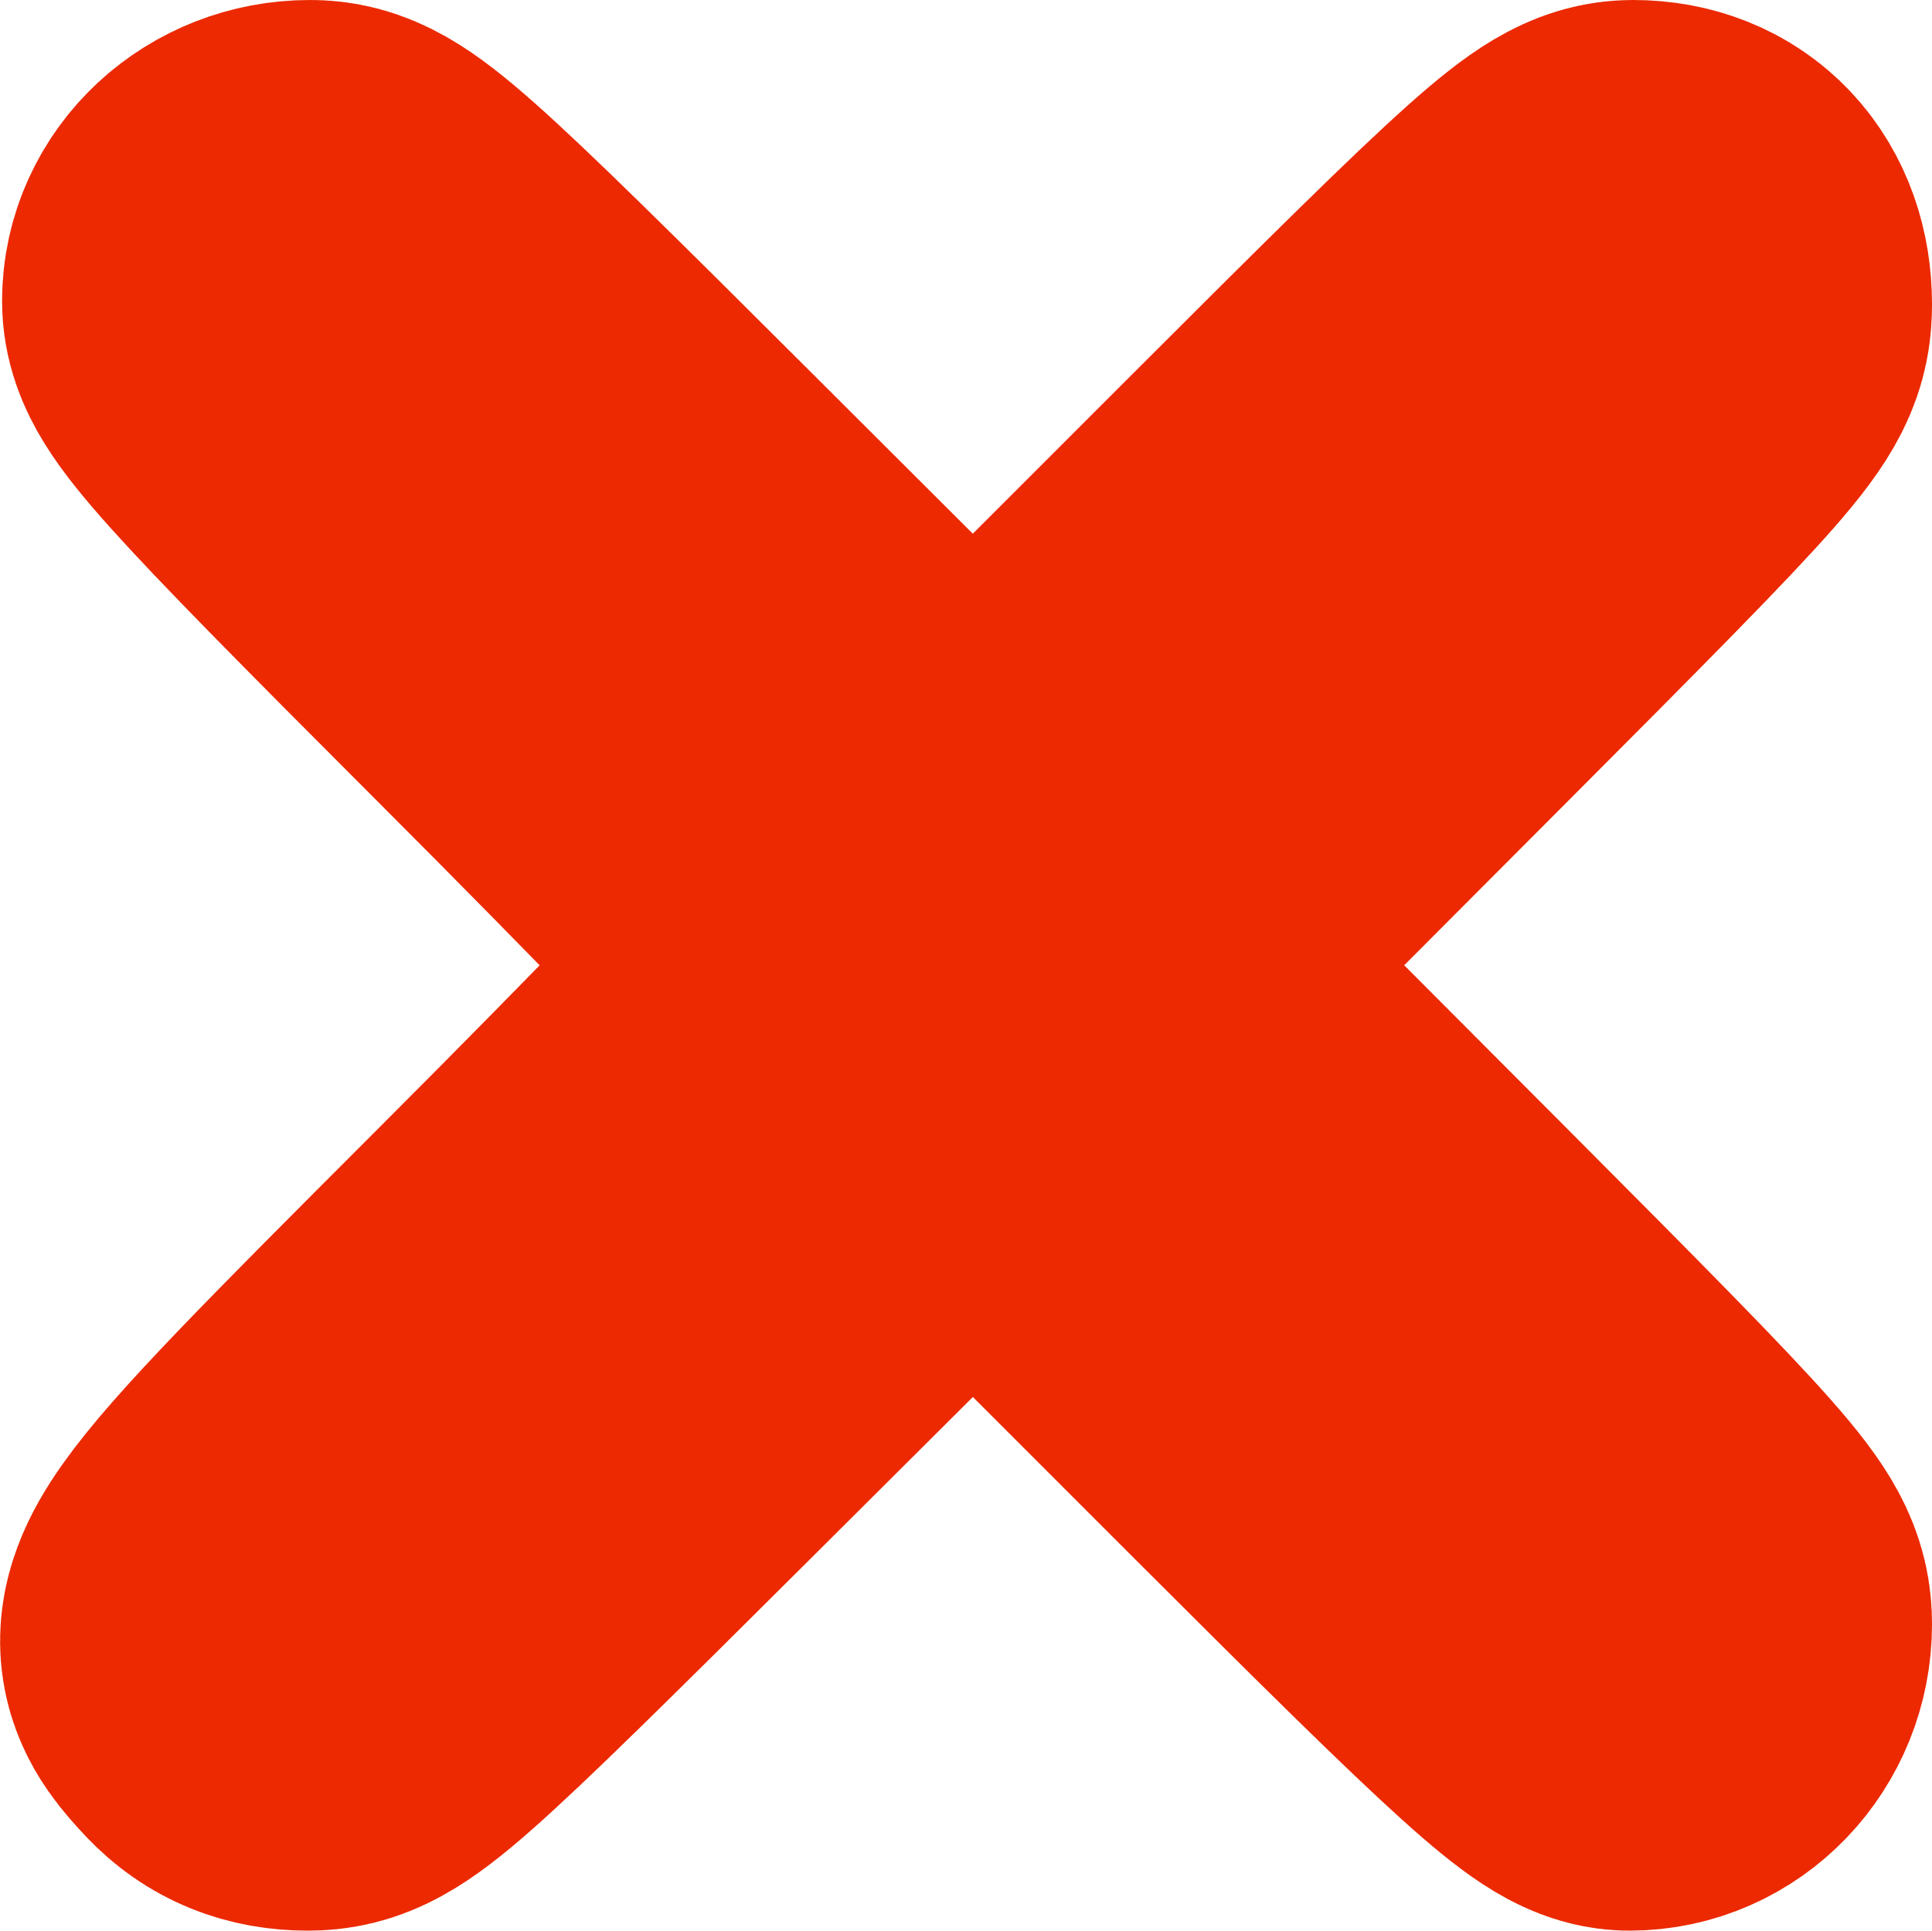
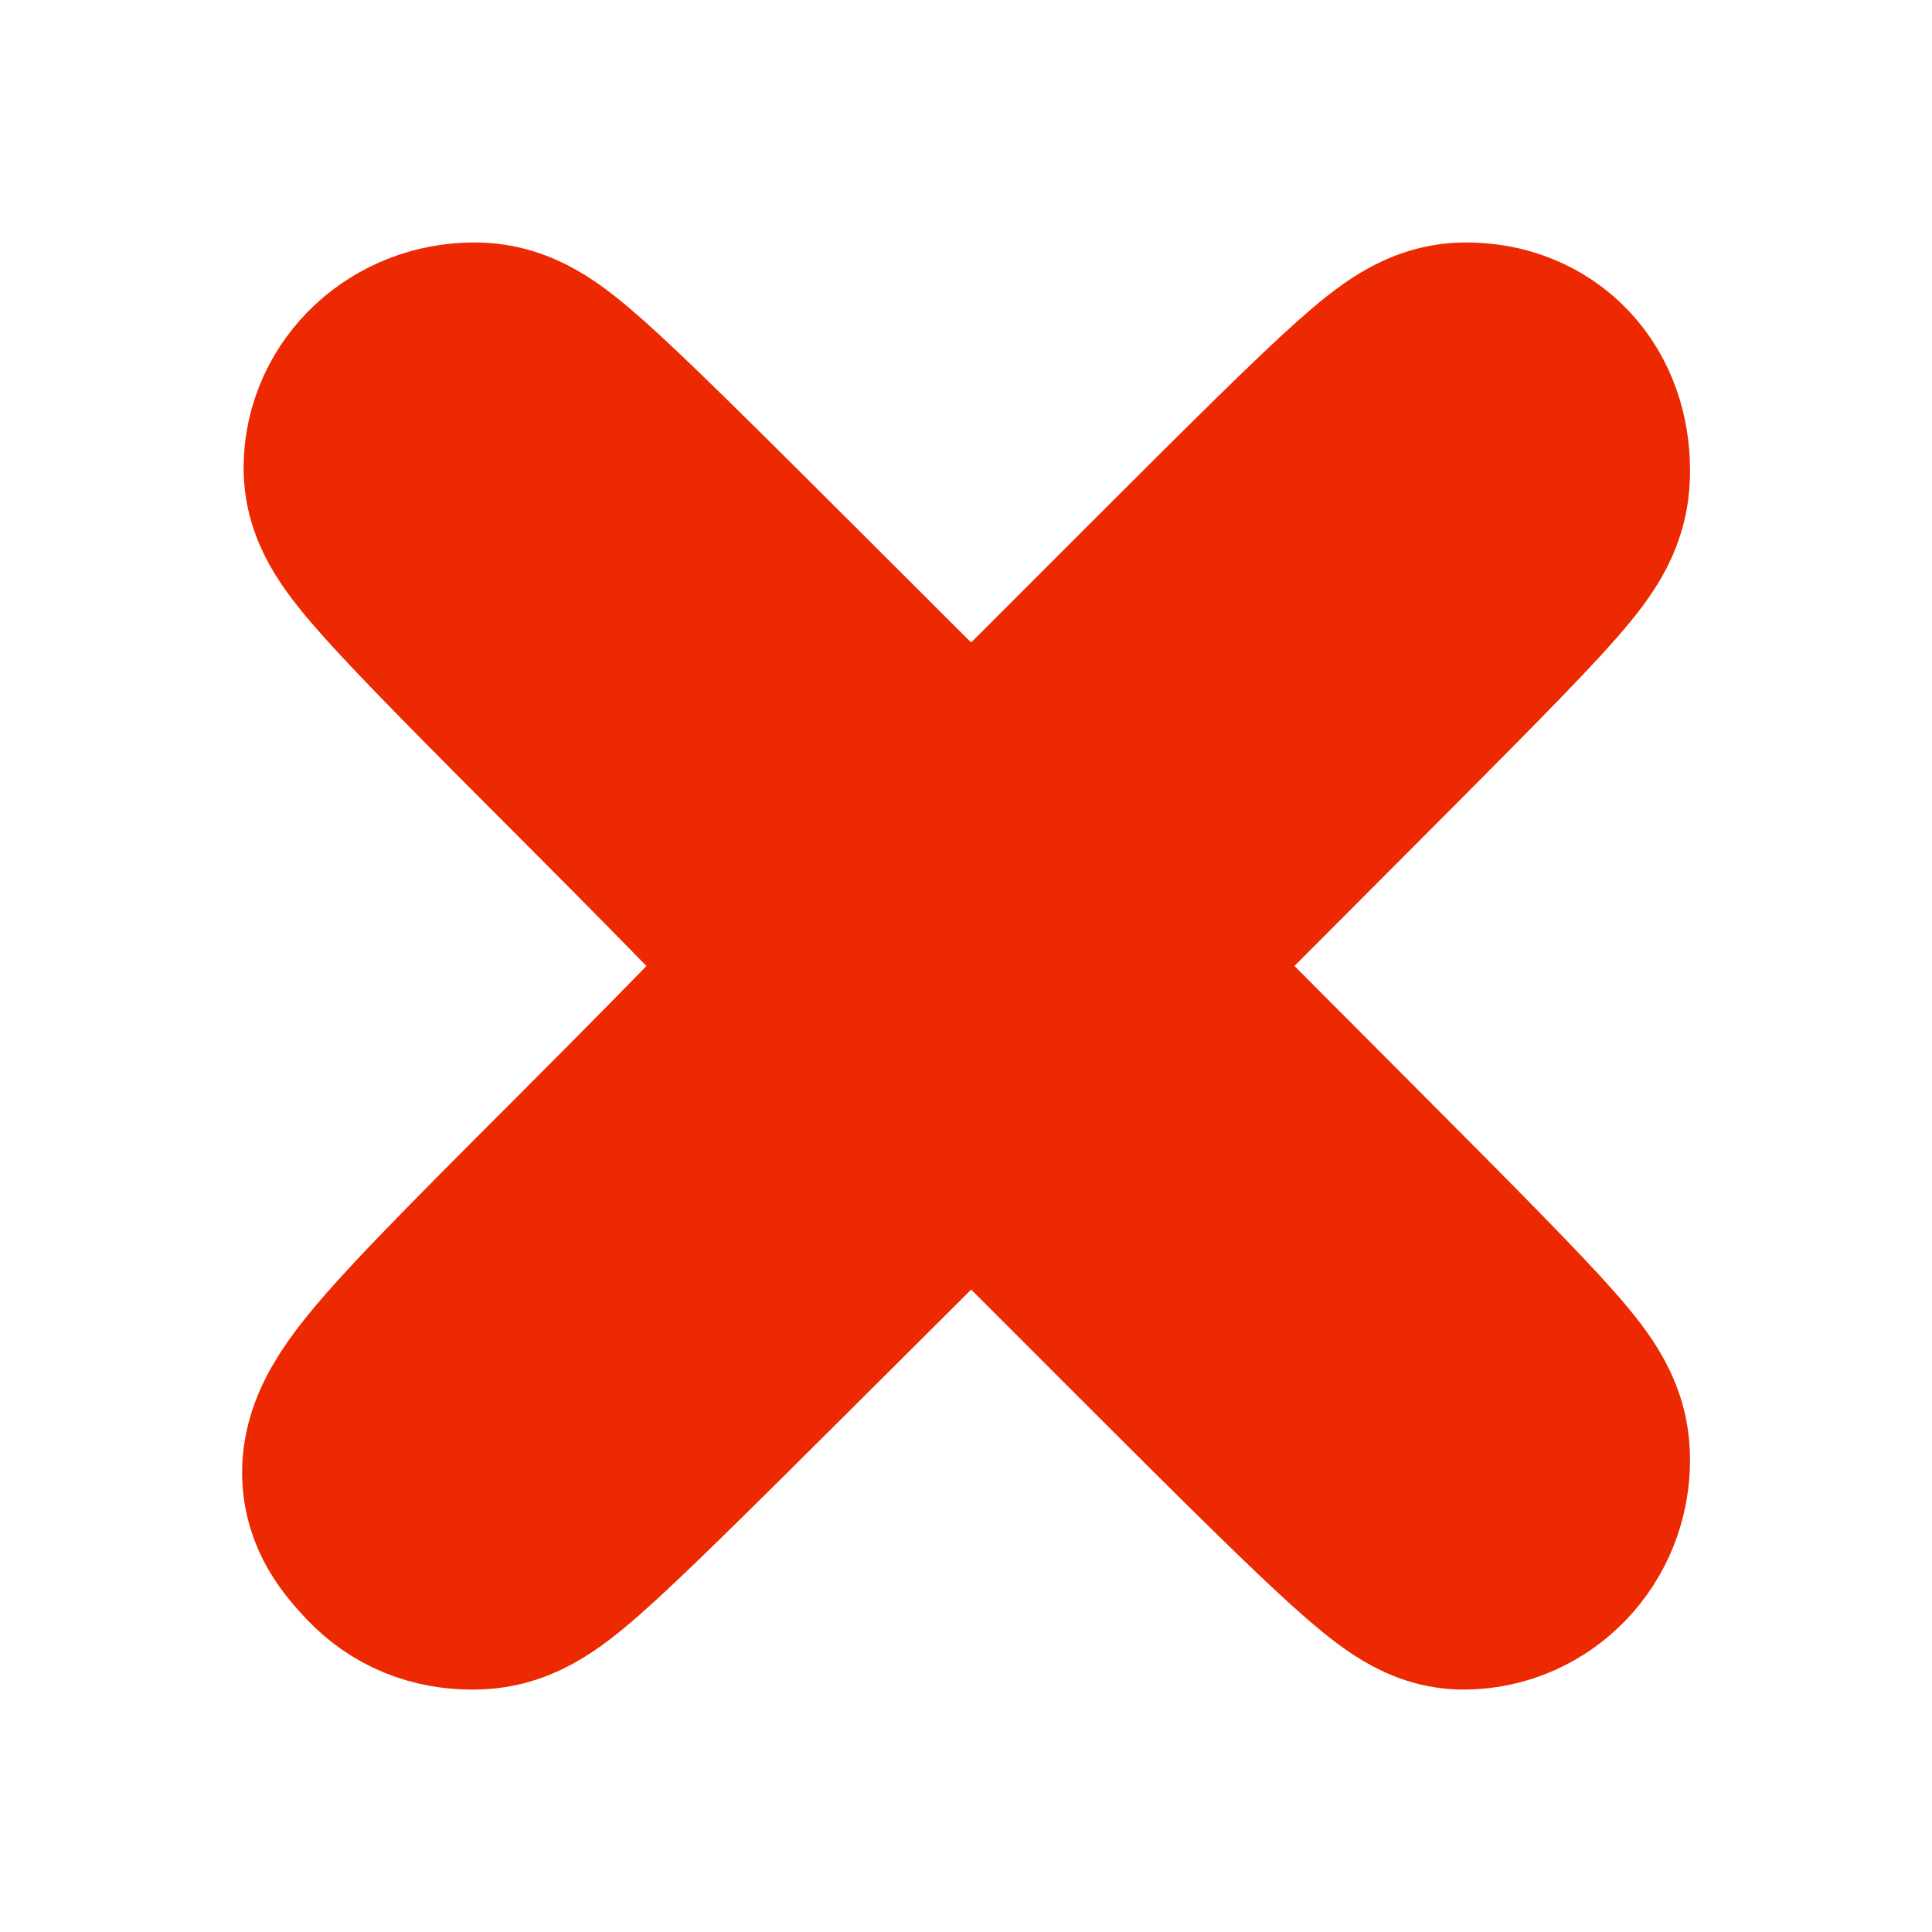
- <svg xmlns="http://www.w3.org/2000/svg" width="12.691mm" height="12.684mm" viewBox="0 0 12.691 12.684" version="1.1" id="svg8">
+ <svg xmlns="http://www.w3.org/2000/svg" id="svg8" version="1.1" viewBox="0 0 16.933 16.933" height="64" width="64">
  <defs id="defs2" />
-   <g transform="matrix(0.06284129,0,0,0.06286613,-0.1541087,-2.949645)" id="layer1">
-     <path style="fill:none;stroke:#ec2900;stroke-width:45.173;stroke-linecap:round;stroke-linejoin:round;stroke-miterlimit:4;stroke-dasharray:none;stroke-opacity:1;paint-order:stroke fill markers" d="m 27.854,223.322 c -5.883,-6.263 -5.275,-7.125 29.67,-42.057 17.748,-17.741 32.268,-32.801 32.268,-33.468 0,-0.667 -14.521,-15.727 -32.268,-33.468 C 29.25,86.066 25.256,81.617 25.256,78.388 c 0,-4.92 4.277,-8.882 9.588,-8.882 3.713,0 6.813,2.751 36.684,32.553 l 32.628,32.553 32.565,-32.553 c 29.232,-29.221 32.961,-32.553 36.441,-32.553 5.28,0 8.657,3.595 8.657,9.218 0,4.211 -1.641,6.082 -32.245,36.75 l -32.245,32.313 32.245,32.328 c 30.016,30.092 32.245,32.62 32.245,36.552 0,5.215 -4.033,9.422 -9.032,9.422 -2.988,0 -8.27,-4.768 -36.055,-32.543 l -32.555,-32.543 -32.678,32.543 c -30.294,30.168 -32.984,32.543 -36.861,32.543 -2.826,0 -5.025,-0.897 -6.781,-2.766 z" id="path832" />
+   <g id="layer1" transform="matrix(0.06284129,0,0,0.06286613,1.967117,-0.8247577)">
+     <path id="path832" d="m 27.854,223.322 c -5.883,-6.263 -5.275,-7.125 29.67,-42.057 17.748,-17.741 32.268,-32.801 32.268,-33.468 0,-0.667 -14.521,-15.727 -32.268,-33.468 C 29.25,86.066 25.256,81.617 25.256,78.388 c 0,-4.92 4.277,-8.882 9.588,-8.882 3.713,0 6.813,2.751 36.684,32.553 l 32.628,32.553 32.565,-32.553 c 29.232,-29.221 32.961,-32.553 36.441,-32.553 5.28,0 8.657,3.595 8.657,9.218 0,4.211 -1.641,6.082 -32.245,36.75 l -32.245,32.313 32.245,32.328 c 30.016,30.092 32.245,32.62 32.245,36.552 0,5.215 -4.033,9.422 -9.032,9.422 -2.988,0 -8.27,-4.768 -36.055,-32.543 l -32.555,-32.543 -32.678,32.543 c -30.294,30.168 -32.984,32.543 -36.861,32.543 -2.826,0 -5.025,-0.897 -6.781,-2.766 z" style="fill:none;stroke:#ec2900;stroke-width:45.173;stroke-linecap:round;stroke-linejoin:round;stroke-miterlimit:4;stroke-dasharray:none;stroke-opacity:1;paint-order:stroke fill markers" />
  </g>
</svg>
